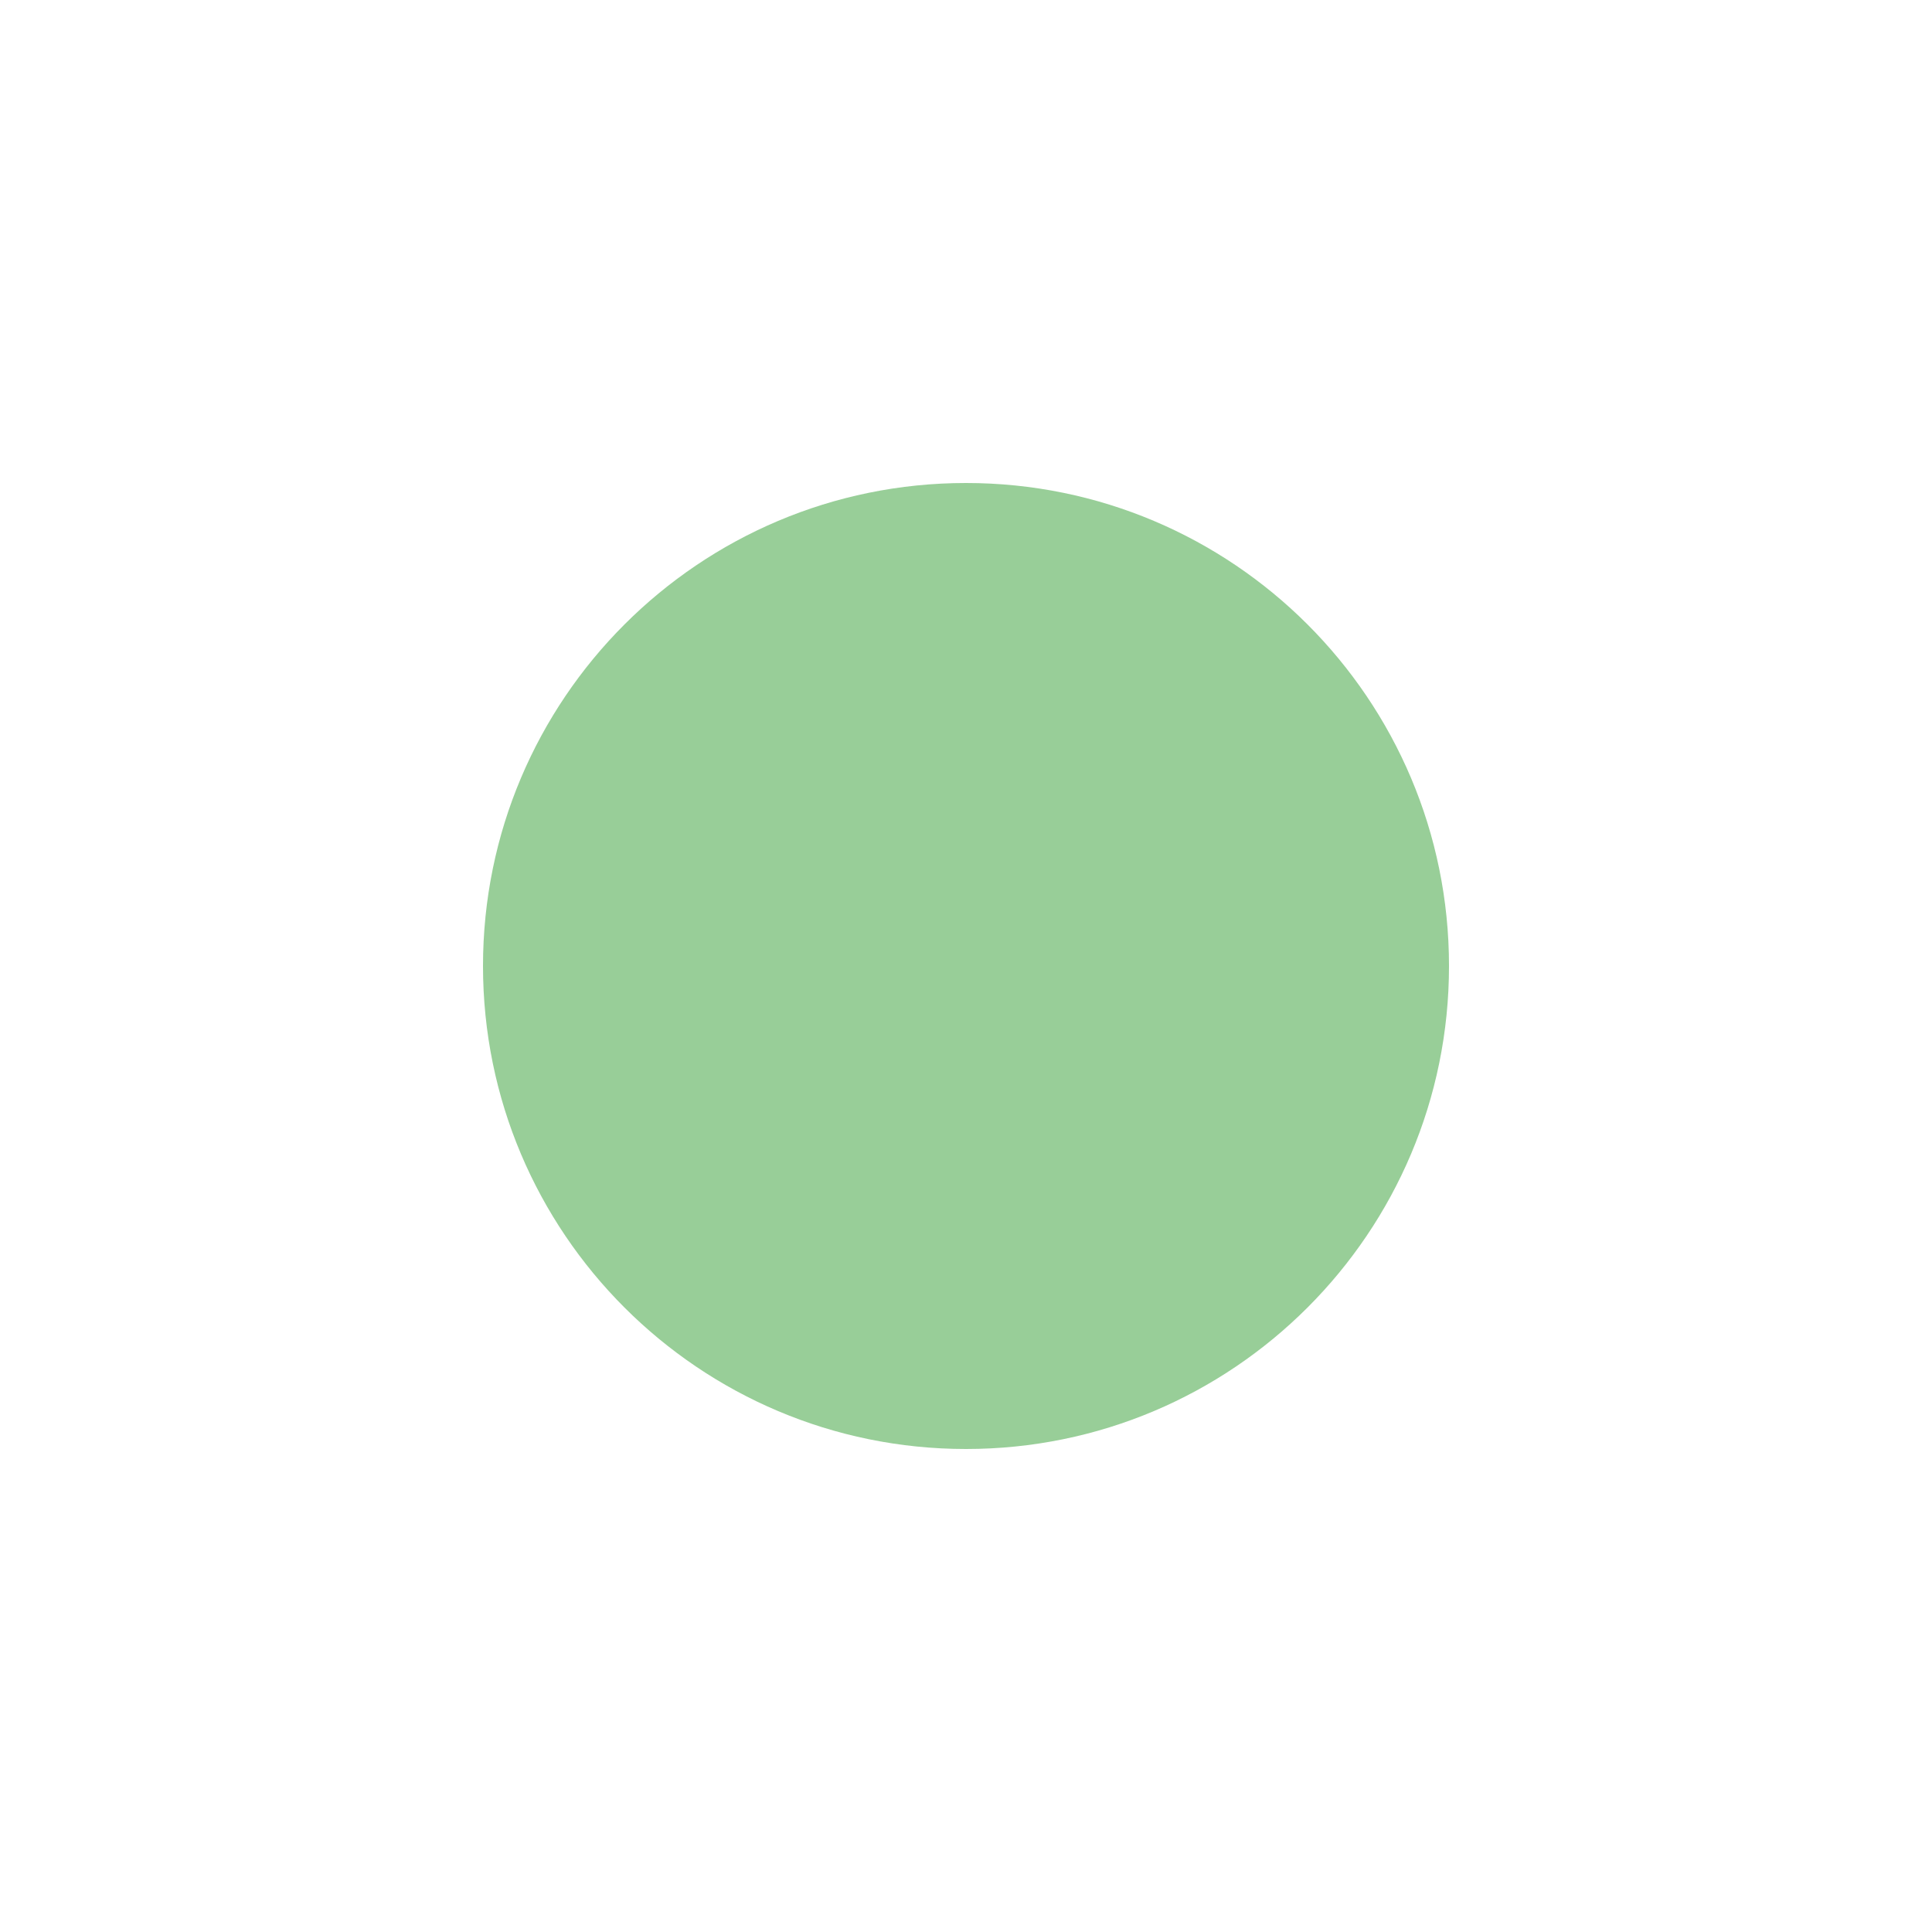
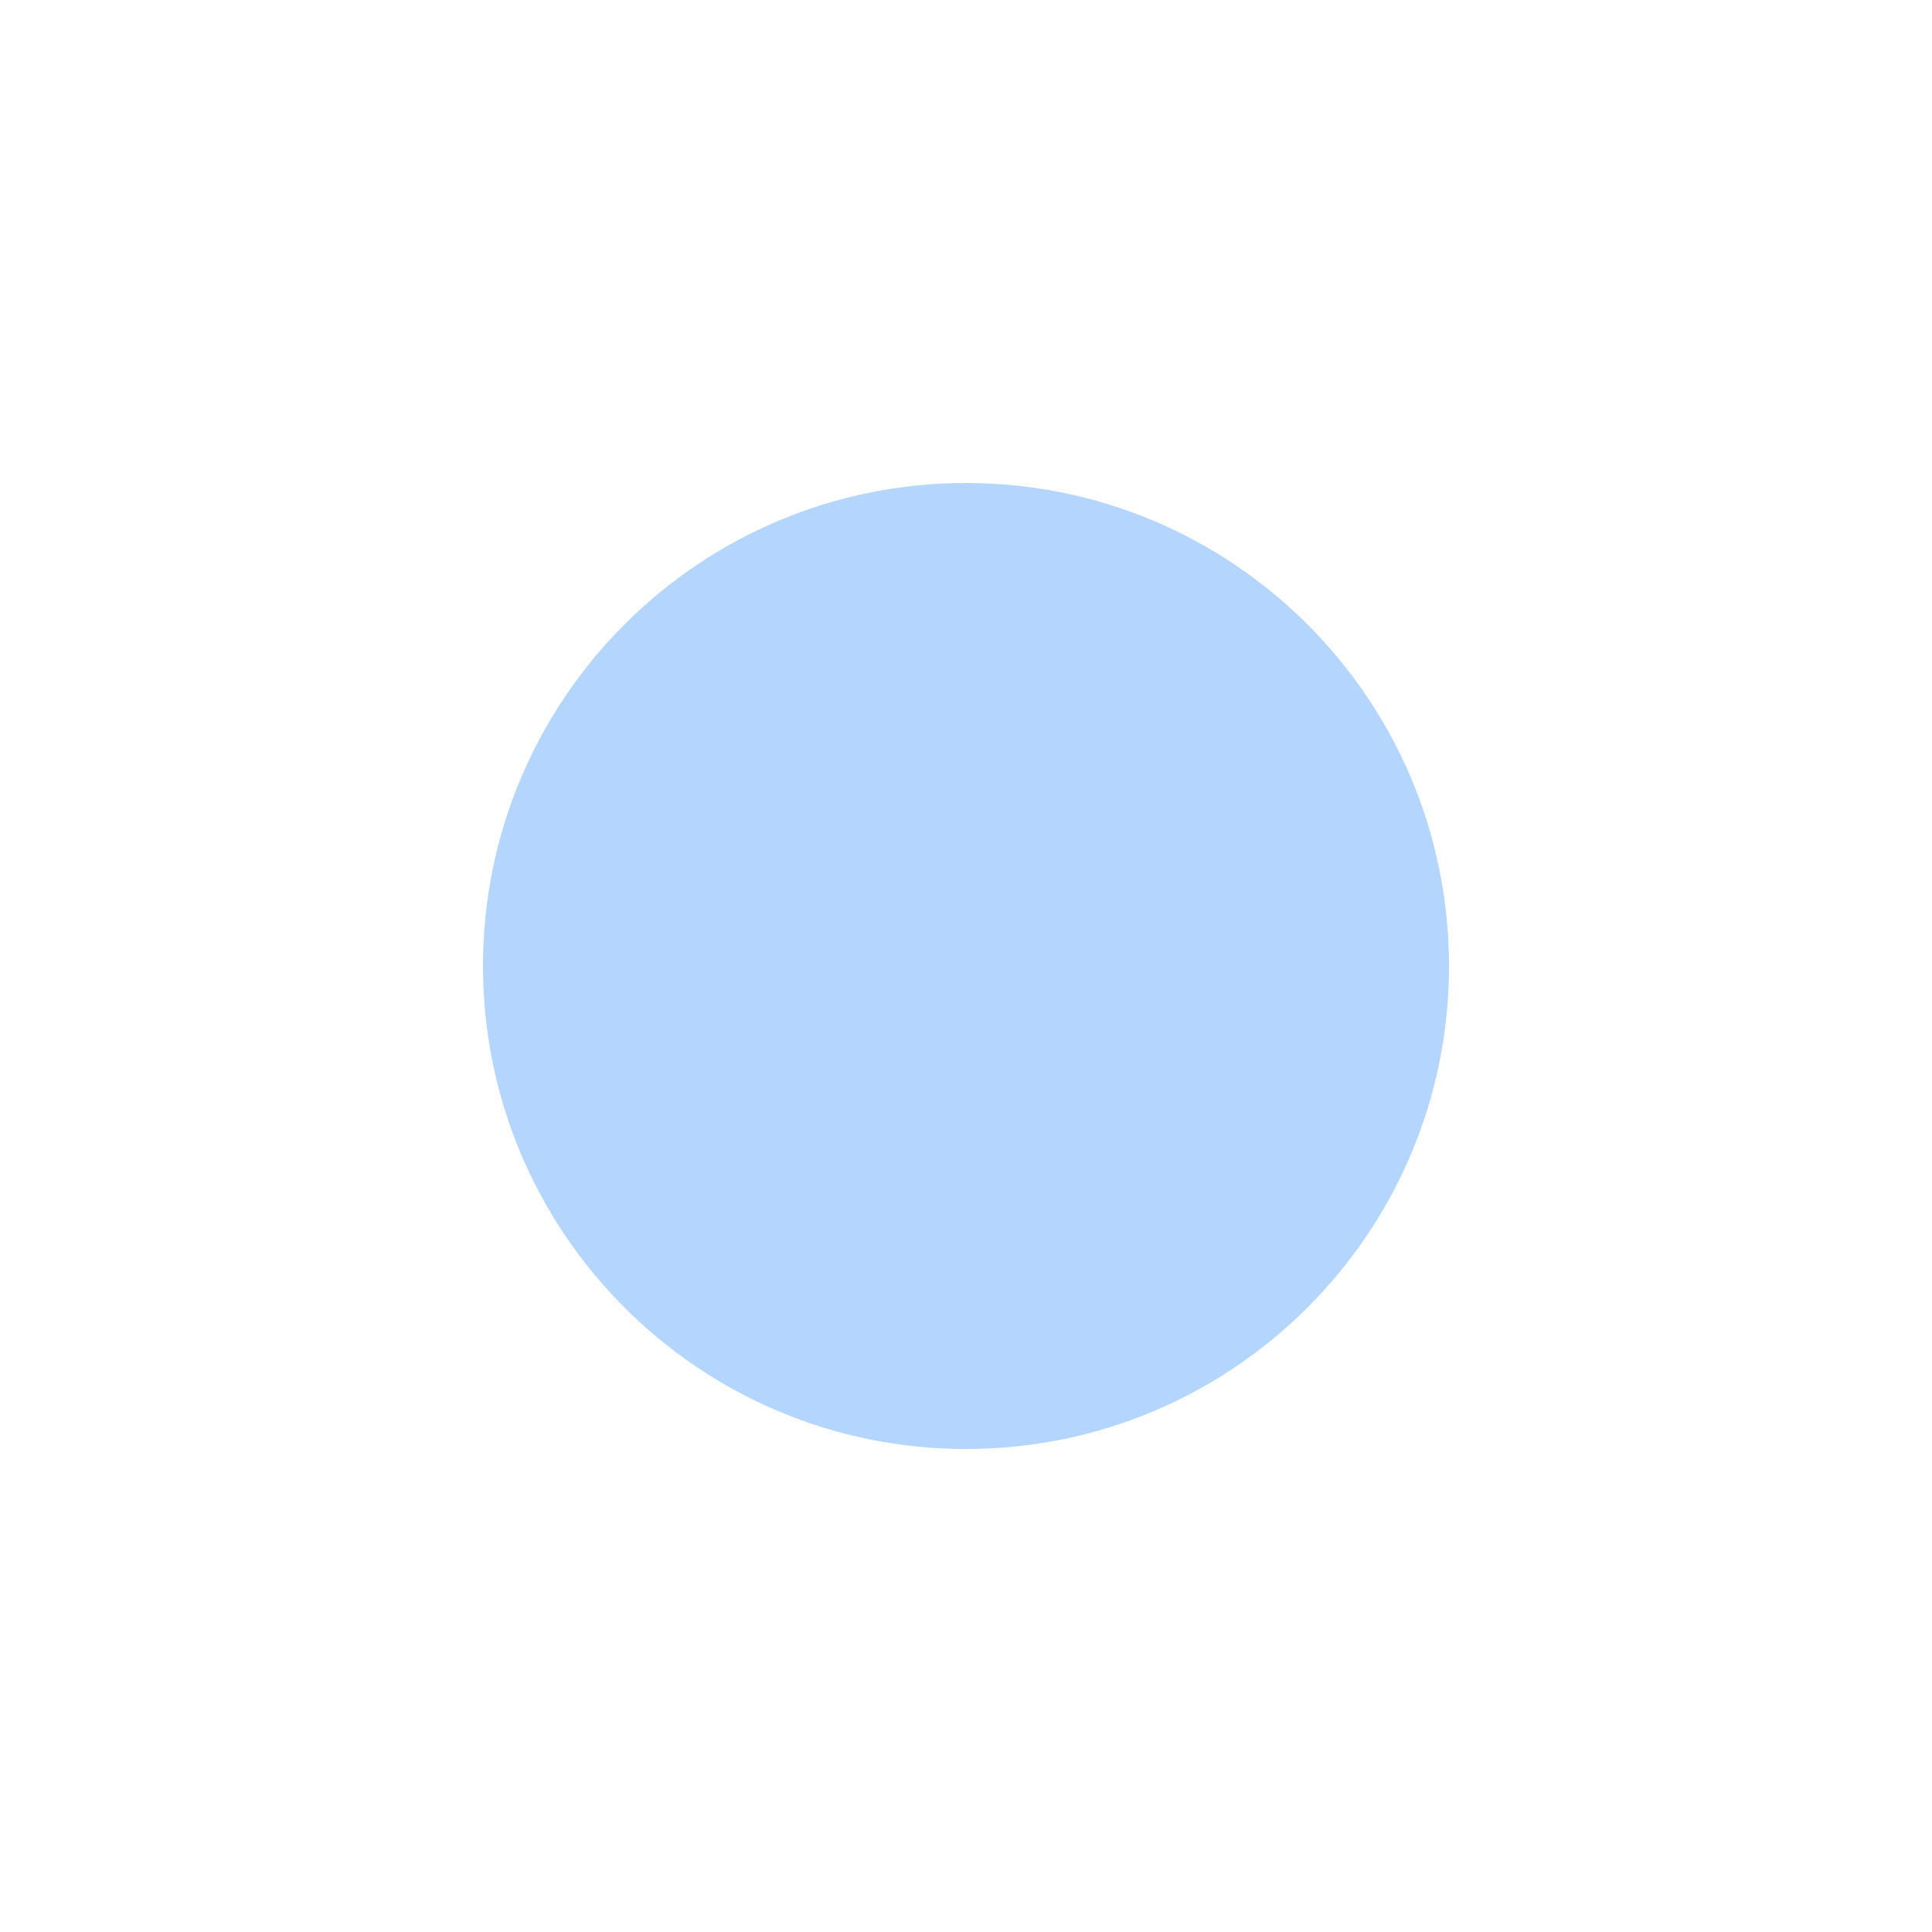
<svg xmlns="http://www.w3.org/2000/svg" version="1.1" id="Capa_1" x="0px" y="0px" width="64px" height="64px" viewBox="0 0 64 64" style="enable-background:new 0 0 64 64;" xml:space="preserve">
  <g>
-     <circle fill="#98CE98" cx="32" cy="32" r="16" />
+     <circle fill="#B4D5FE" cx="32" cy="32" r="16" />
  </g>
</svg>
